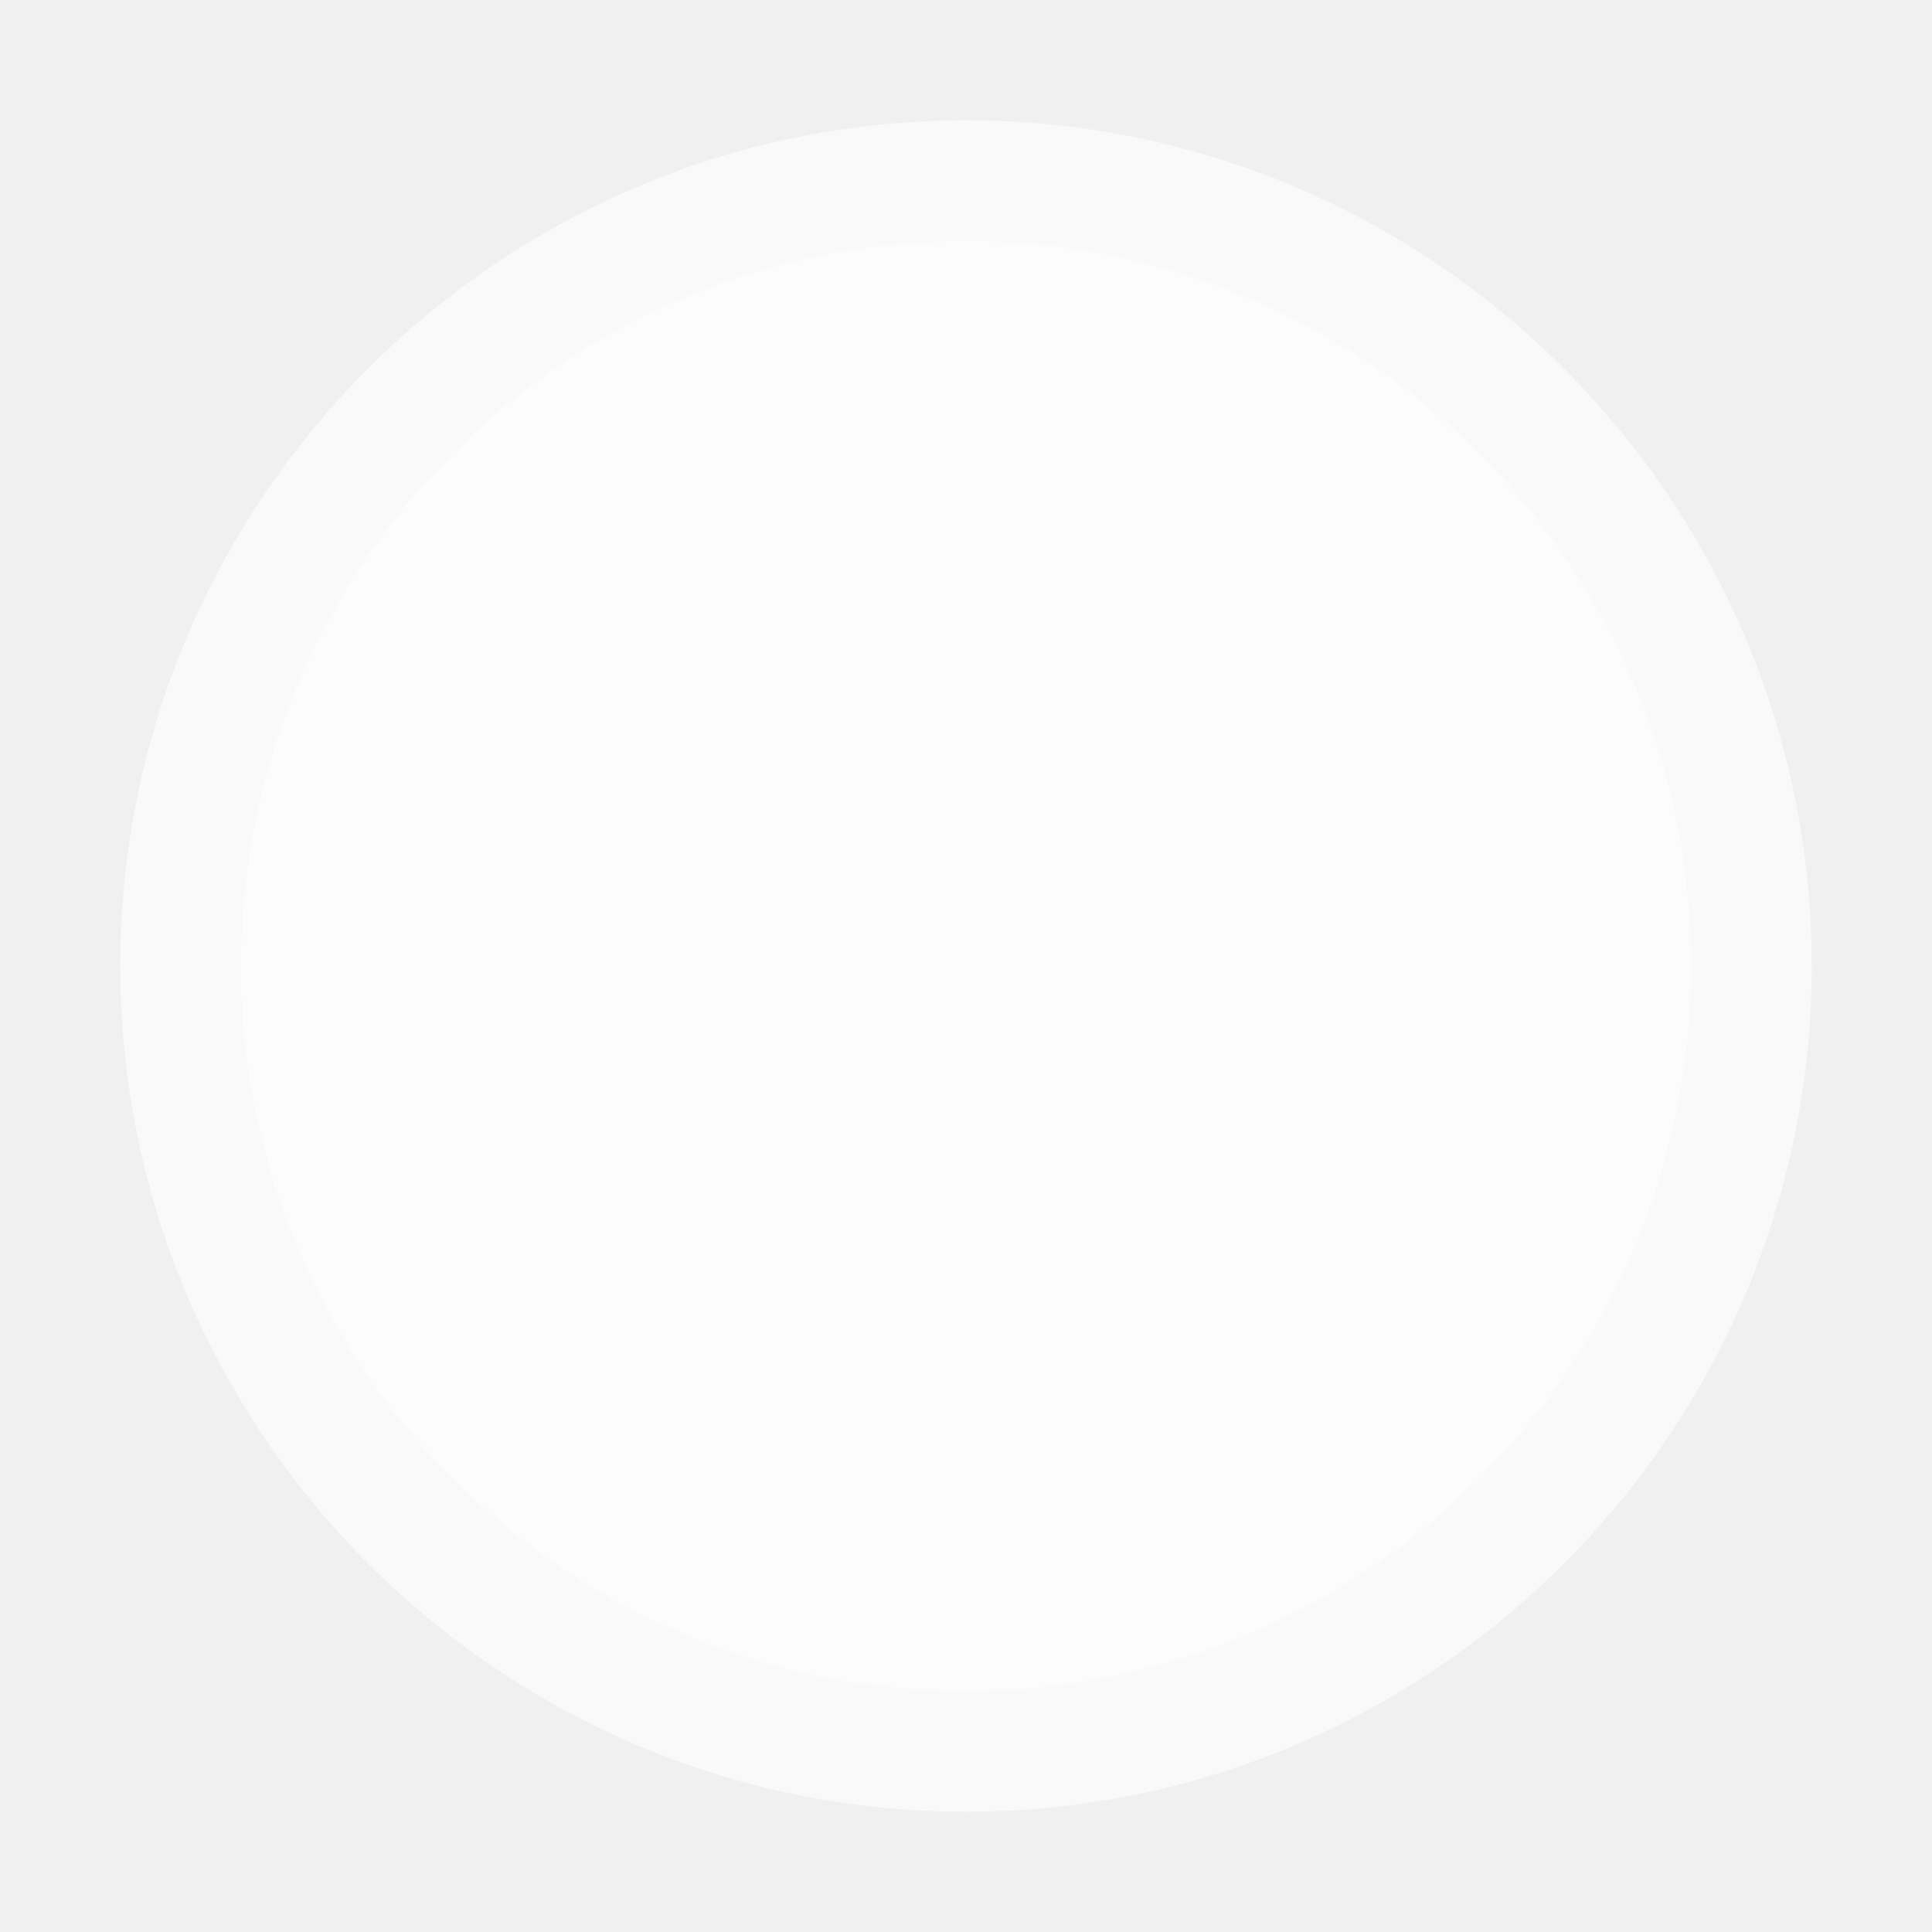
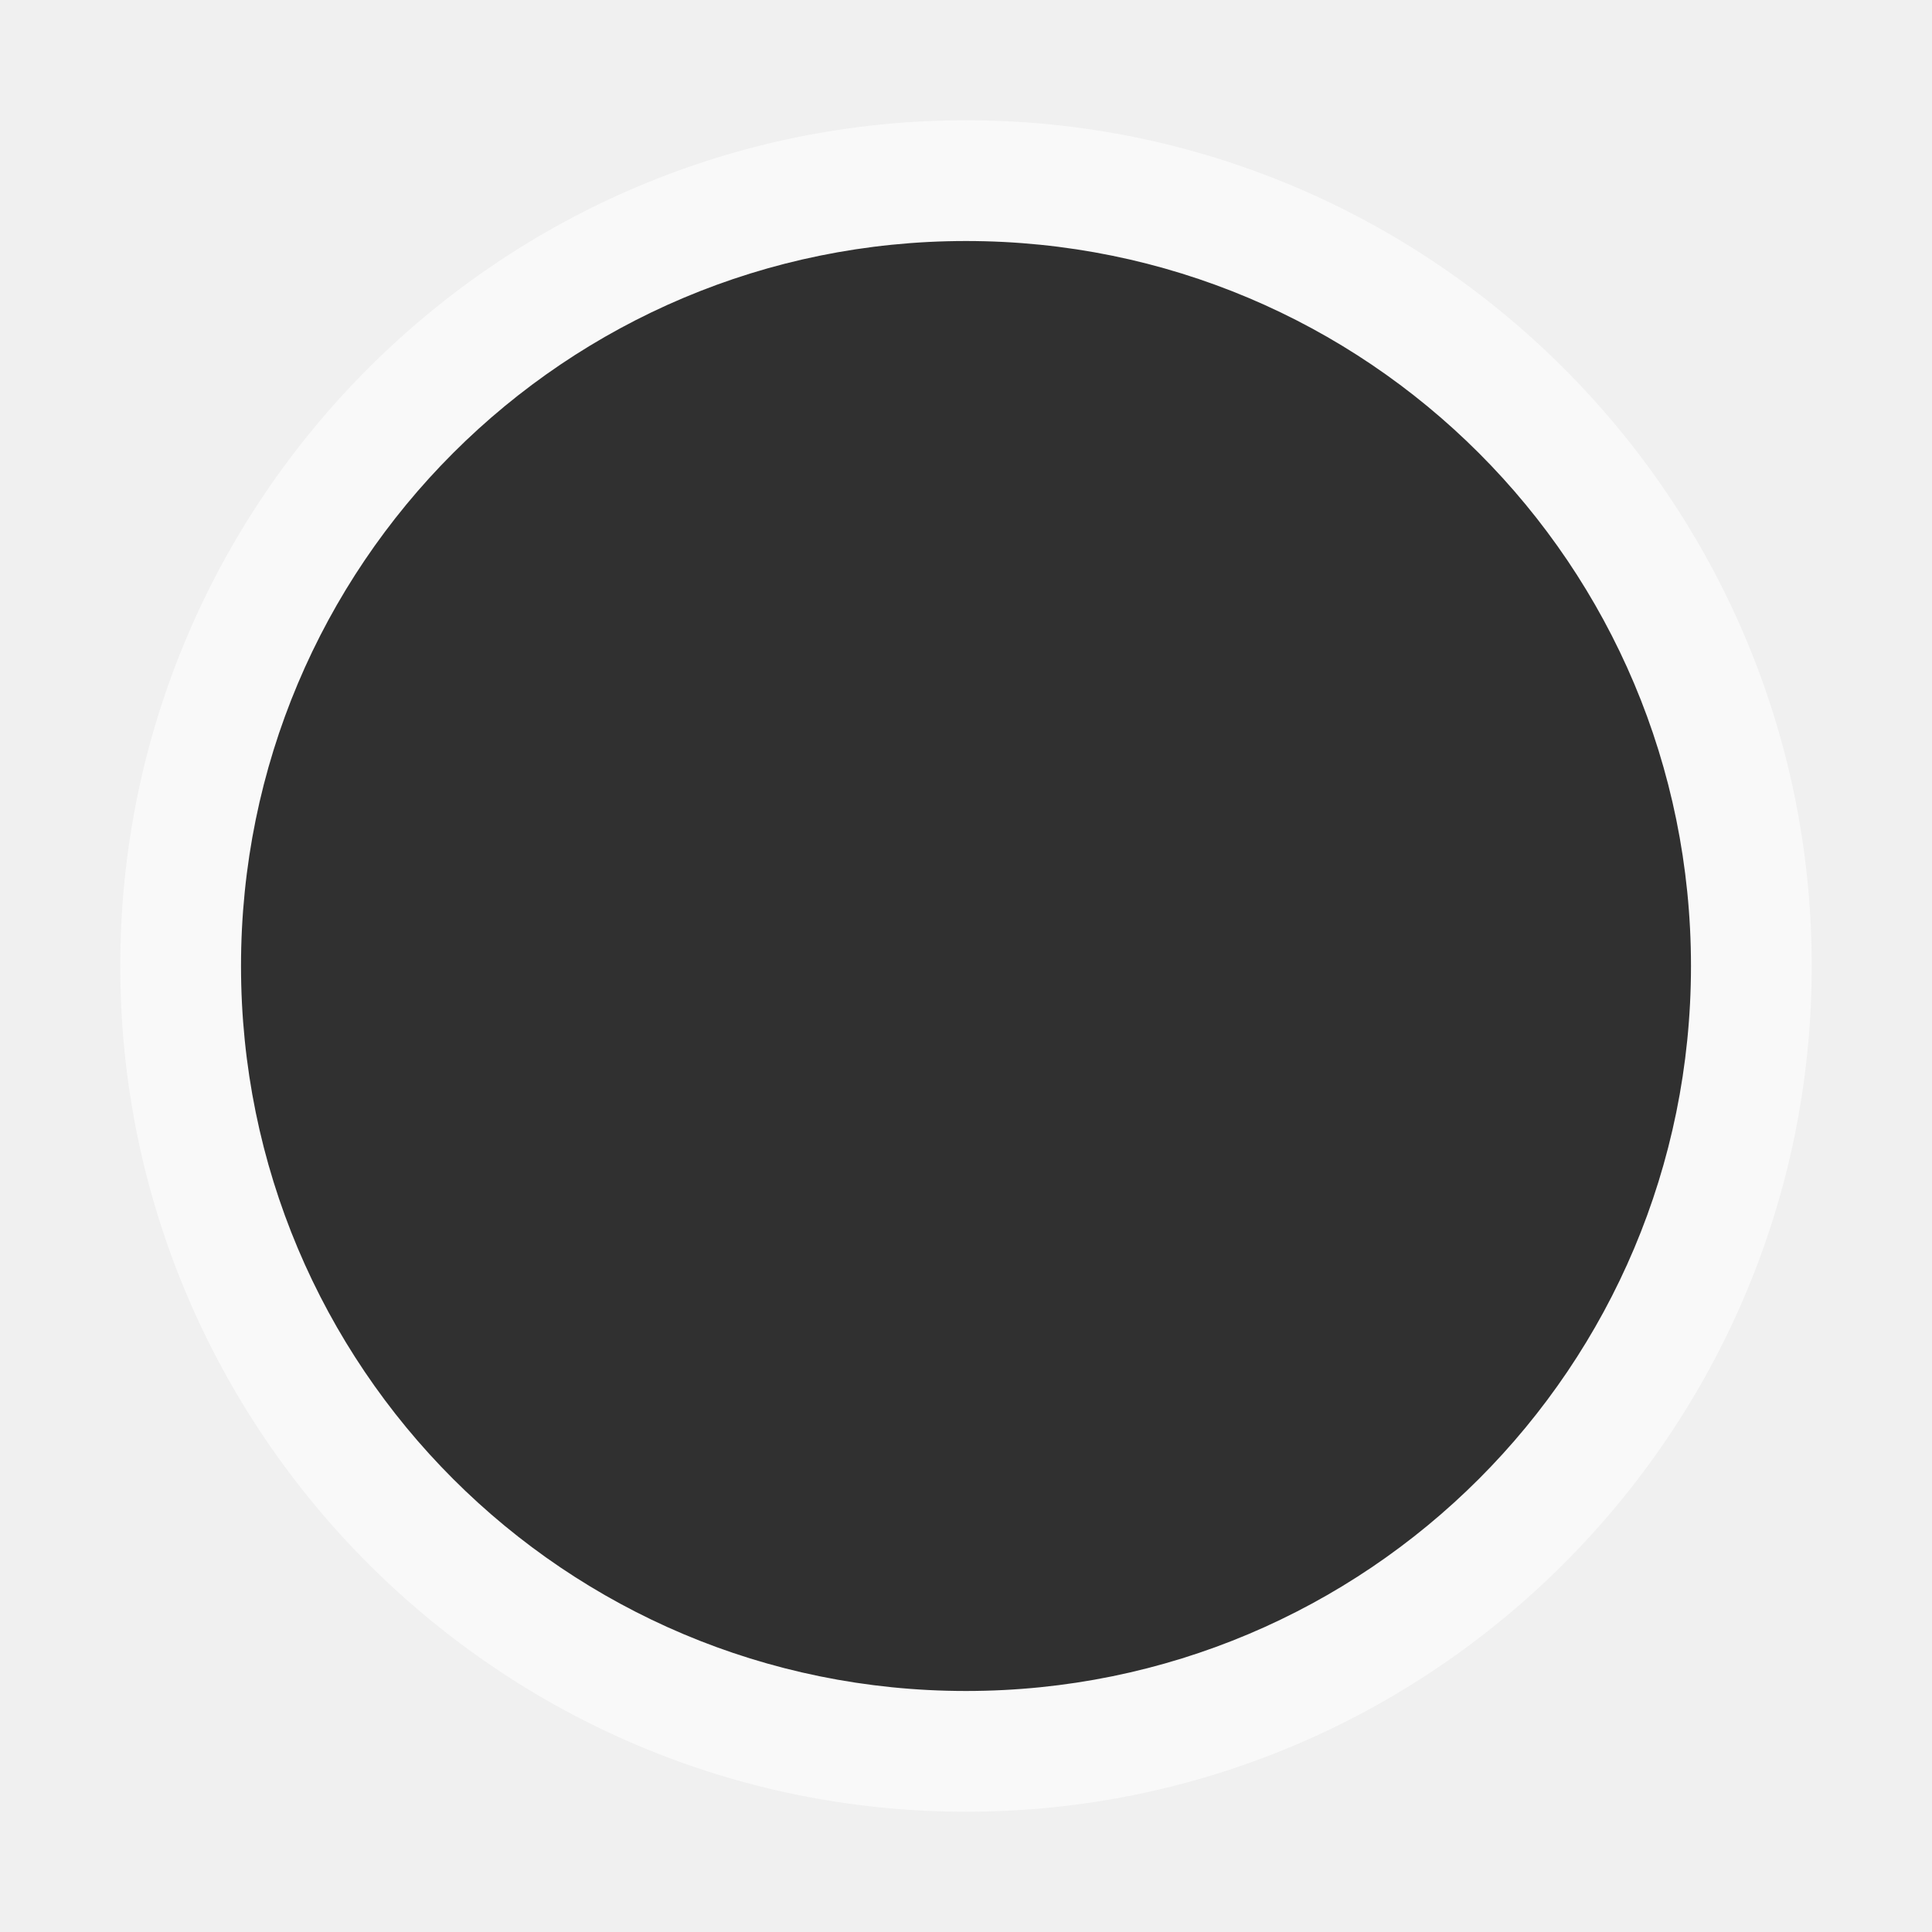
<svg xmlns="http://www.w3.org/2000/svg" id="svg5" height="1em" viewBox="0 0 1600 1600" width="1em">
  <g transform="matrix(100 0 0 100 -4700 -11500)">
-     <path id="path2" d="m61.504 123c0 3.592-2.912 6.504-6.504 6.504s-6.504-2.912-6.504-6.504c0-3.592 2.912-6.504 6.504-6.504s6.504 2.912 6.504 6.504z" fill="#fff" opacity=".8" />
+     <path id="path2" d="m61.504 123c0 3.592-2.912 6.504-6.504 6.504s-6.504-2.912-6.504-6.504c0-3.592 2.912-6.504 6.504-6.504s6.504 2.912 6.504 6.504z" fill="currentColor" opacity=".8" />
    <path id="path3" d="m55 115.996c-3.862 0-7.004 3.142-7.004 7.004-0 3.862 3.142 7.004 7.004 7.004s7.004-3.142 7.004-7.004c-0-3.862-3.142-7.004-7.004-7.004zm0 1c3.322 0 6.004 2.682 6.004 6.004 0 3.322-2.682 6.004-6.004 6.004s-6.004-2.682-6.004-6.004c0-3.322 2.682-6.004 6.004-6.004z" fill="#f9f9f9" />
  </g>
</svg>
